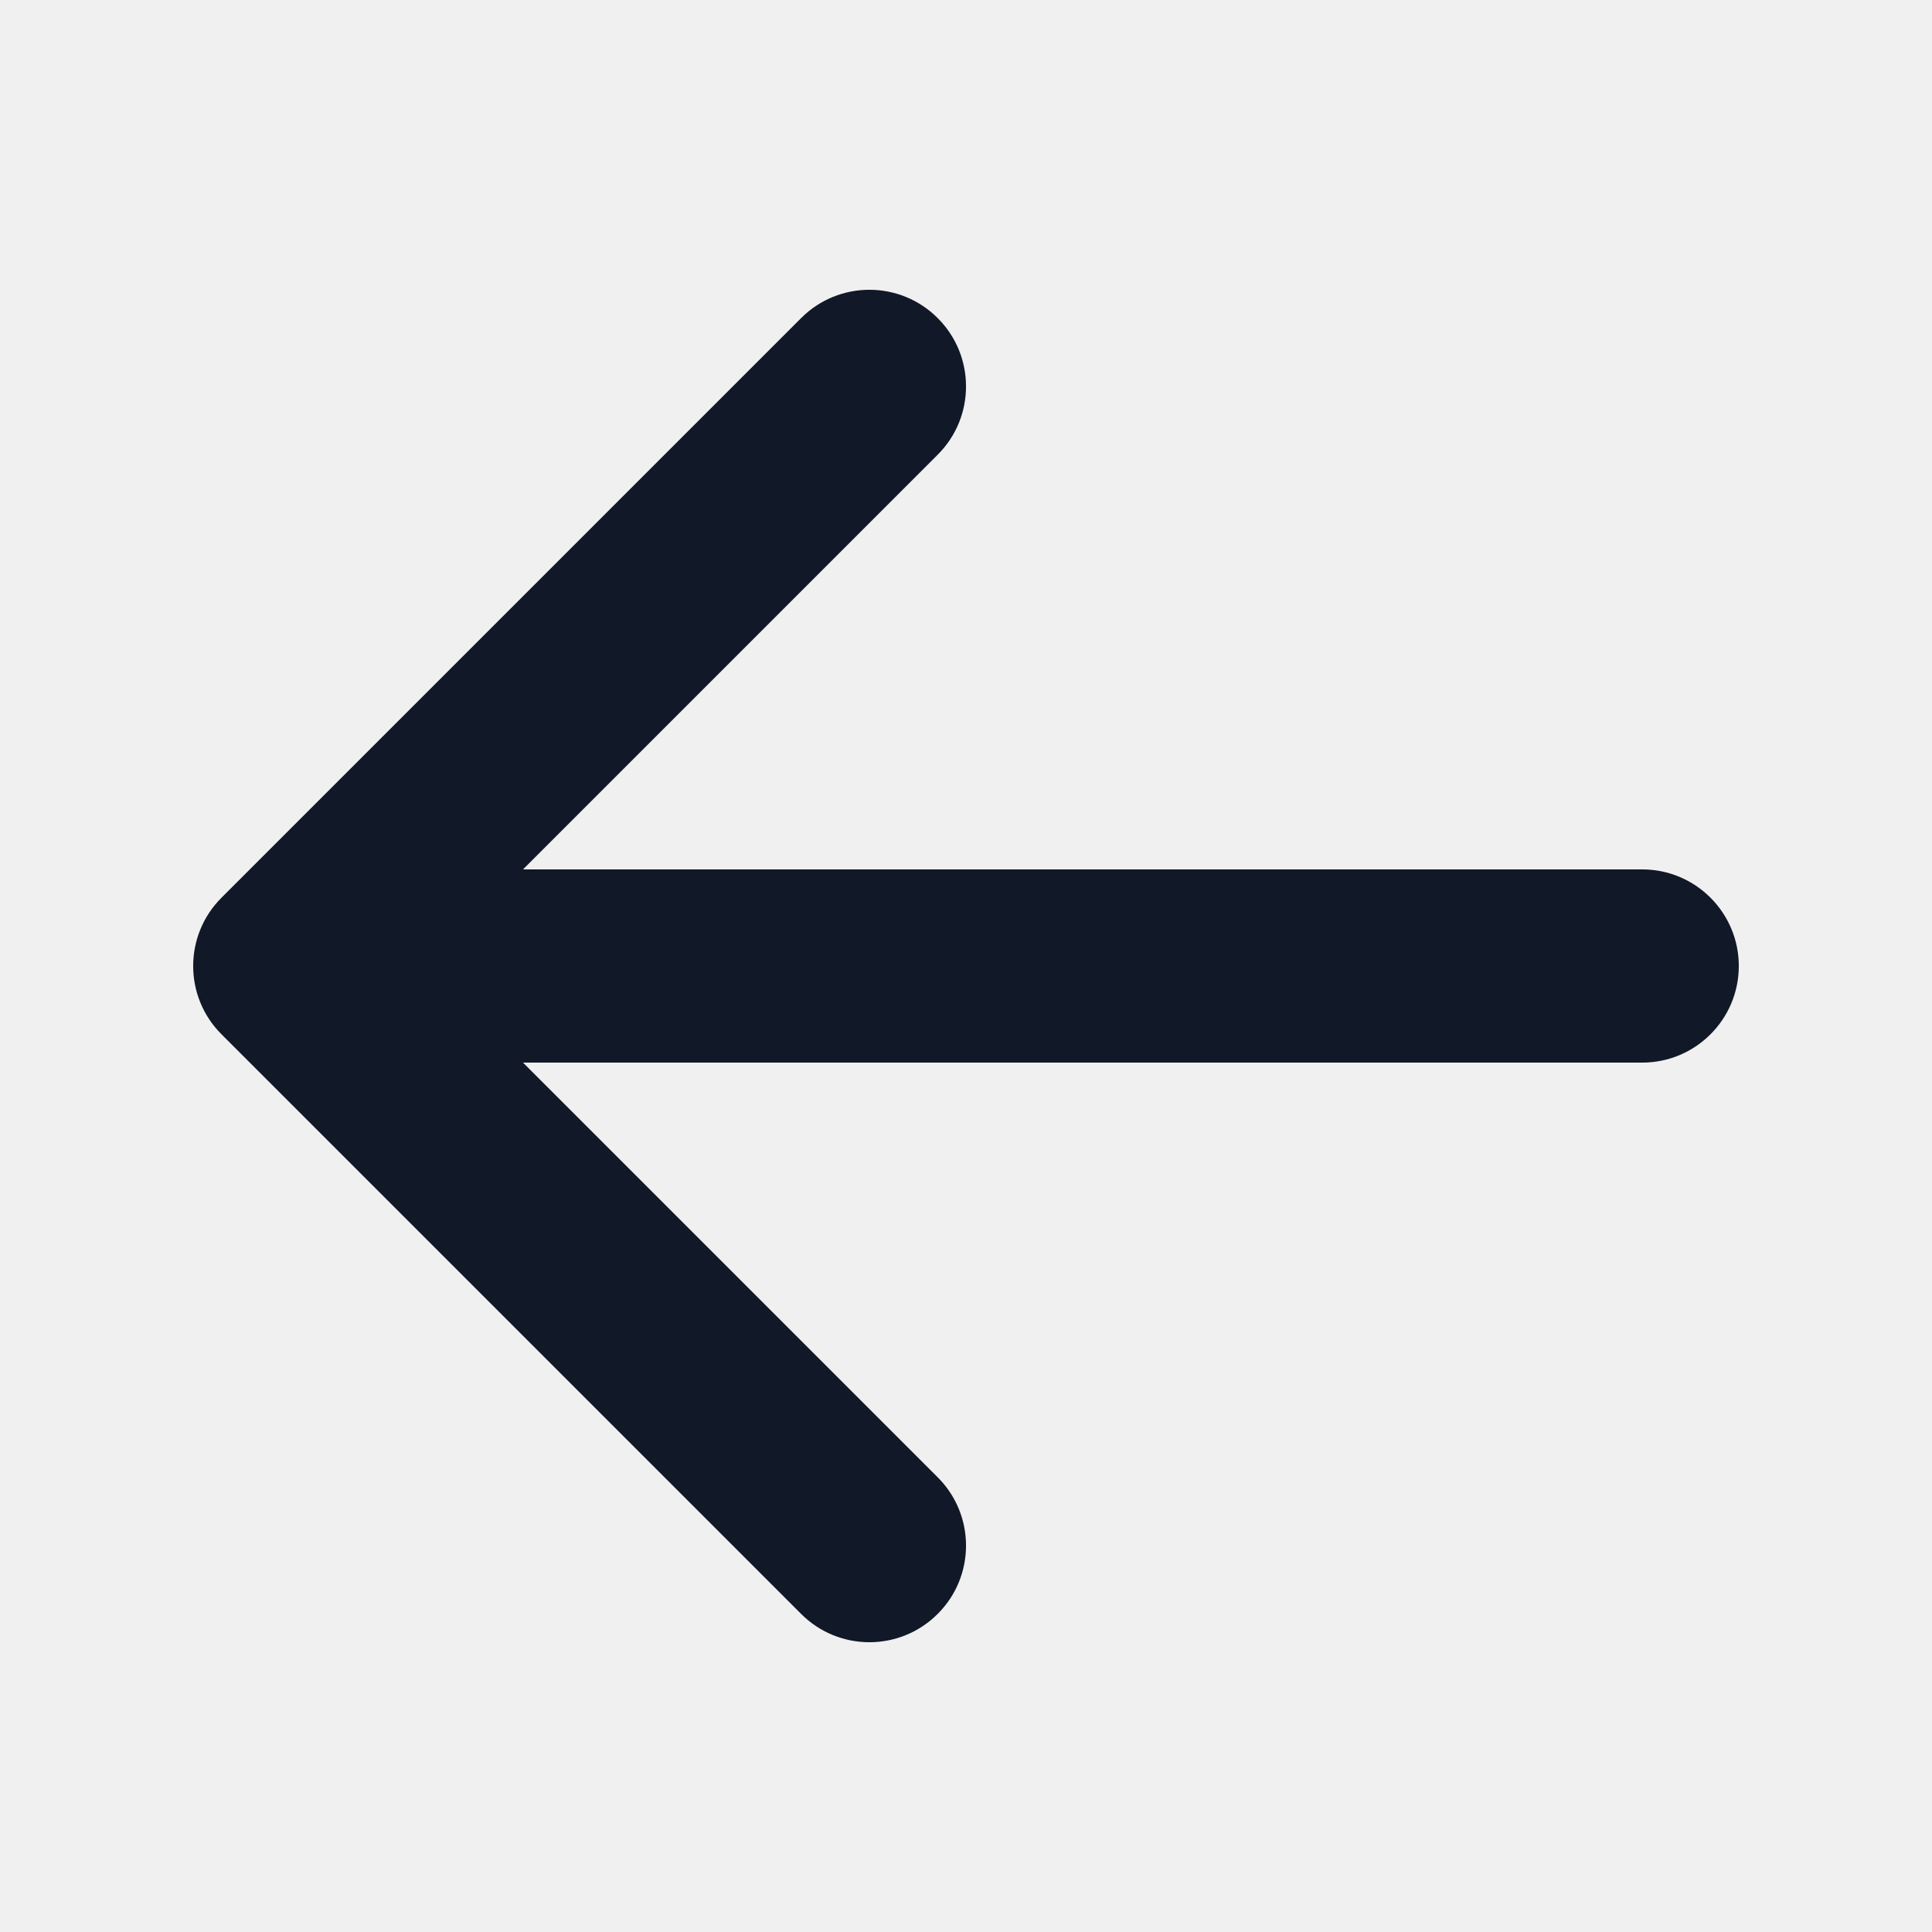
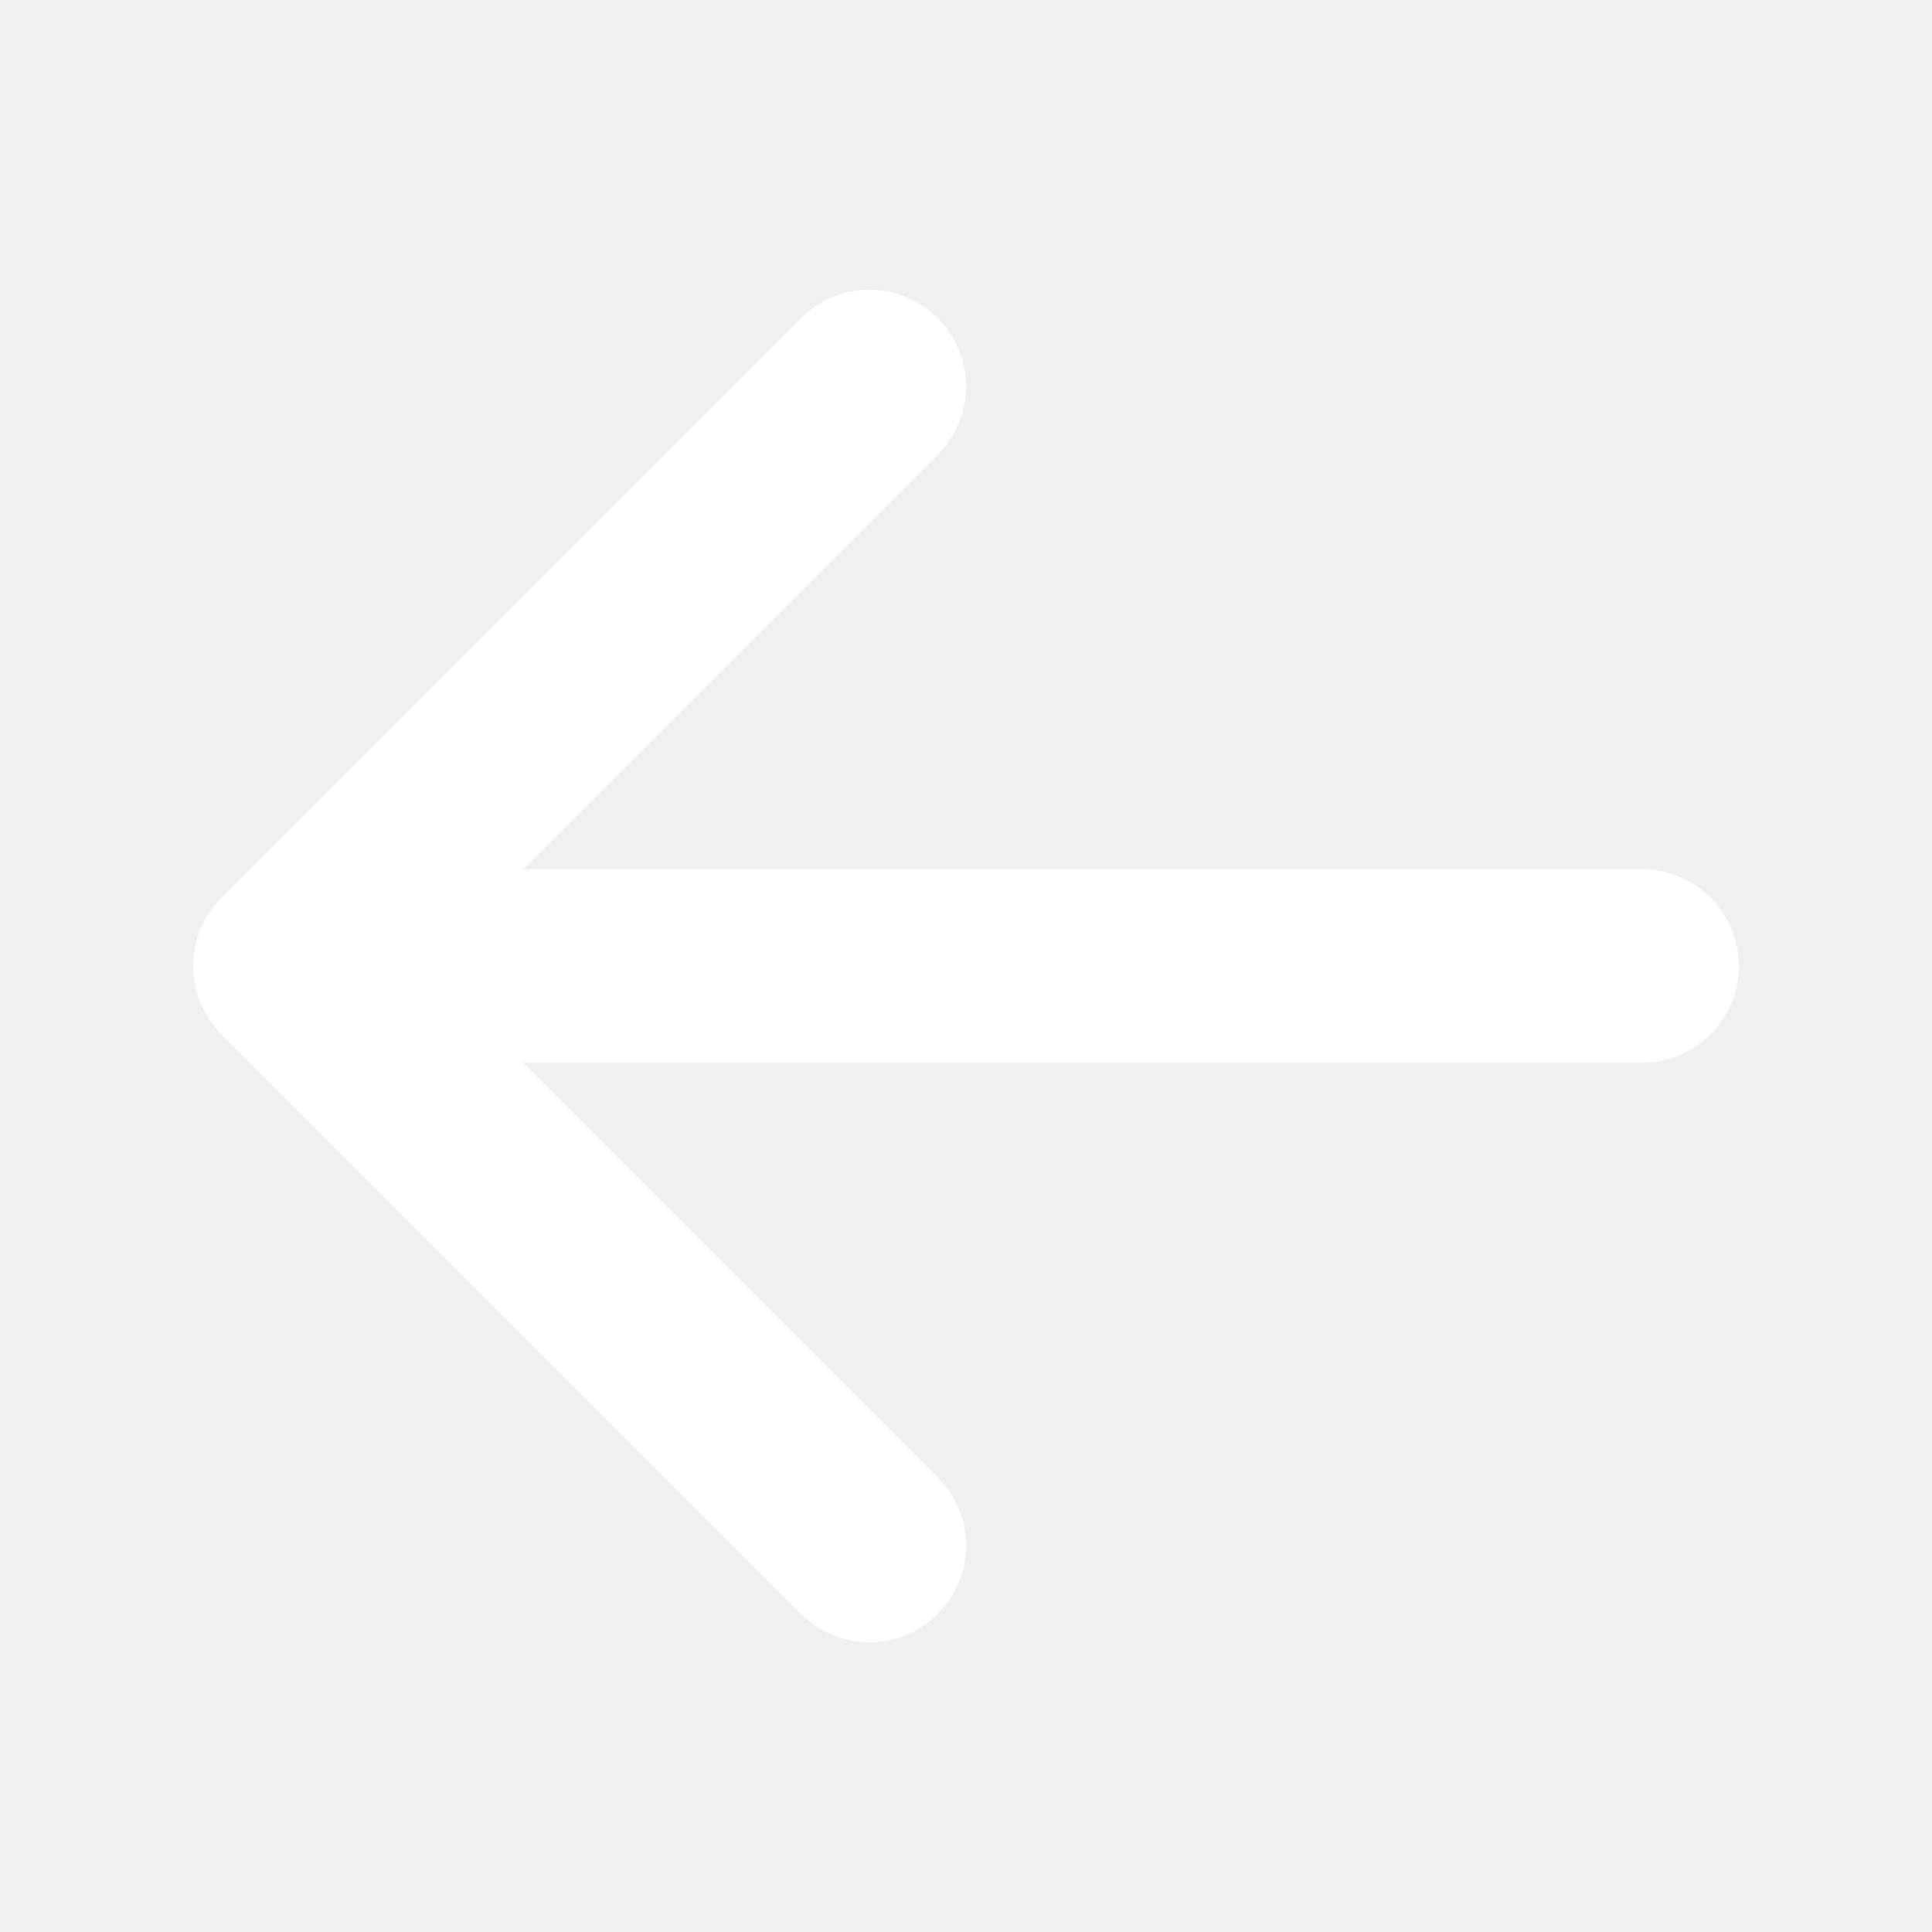
<svg xmlns="http://www.w3.org/2000/svg" width="20" height="20" viewBox="0 0 20 20" fill="none">
-   <path fill-rule="evenodd" clip-rule="evenodd" d="M9.707 16.707C9.317 17.098 8.683 17.098 8.293 16.707L2.293 10.707C1.902 10.317 1.902 9.683 2.293 9.293L8.293 3.293C8.683 2.902 9.317 2.902 9.707 3.293C10.098 3.683 10.098 4.317 9.707 4.707L5.414 9H17C17.552 9 18 9.448 18 10C18 10.552 17.552 11 17 11L5.414 11L9.707 15.293C10.098 15.683 10.098 16.317 9.707 16.707Z" fill="#111827" />
+   <path fill-rule="evenodd" clip-rule="evenodd" d="M9.707 16.707C9.317 17.098 8.683 17.098 8.293 16.707L2.293 10.707C1.902 10.317 1.902 9.683 2.293 9.293L8.293 3.293C8.683 2.902 9.317 2.902 9.707 3.293C10.098 3.683 10.098 4.317 9.707 4.707L5.414 9H17C17.552 9 18 9.448 18 10C18 10.552 17.552 11 17 11L5.414 11L9.707 15.293C10.098 15.683 10.098 16.317 9.707 16.707Z" fill="#FFF" />
</svg>
